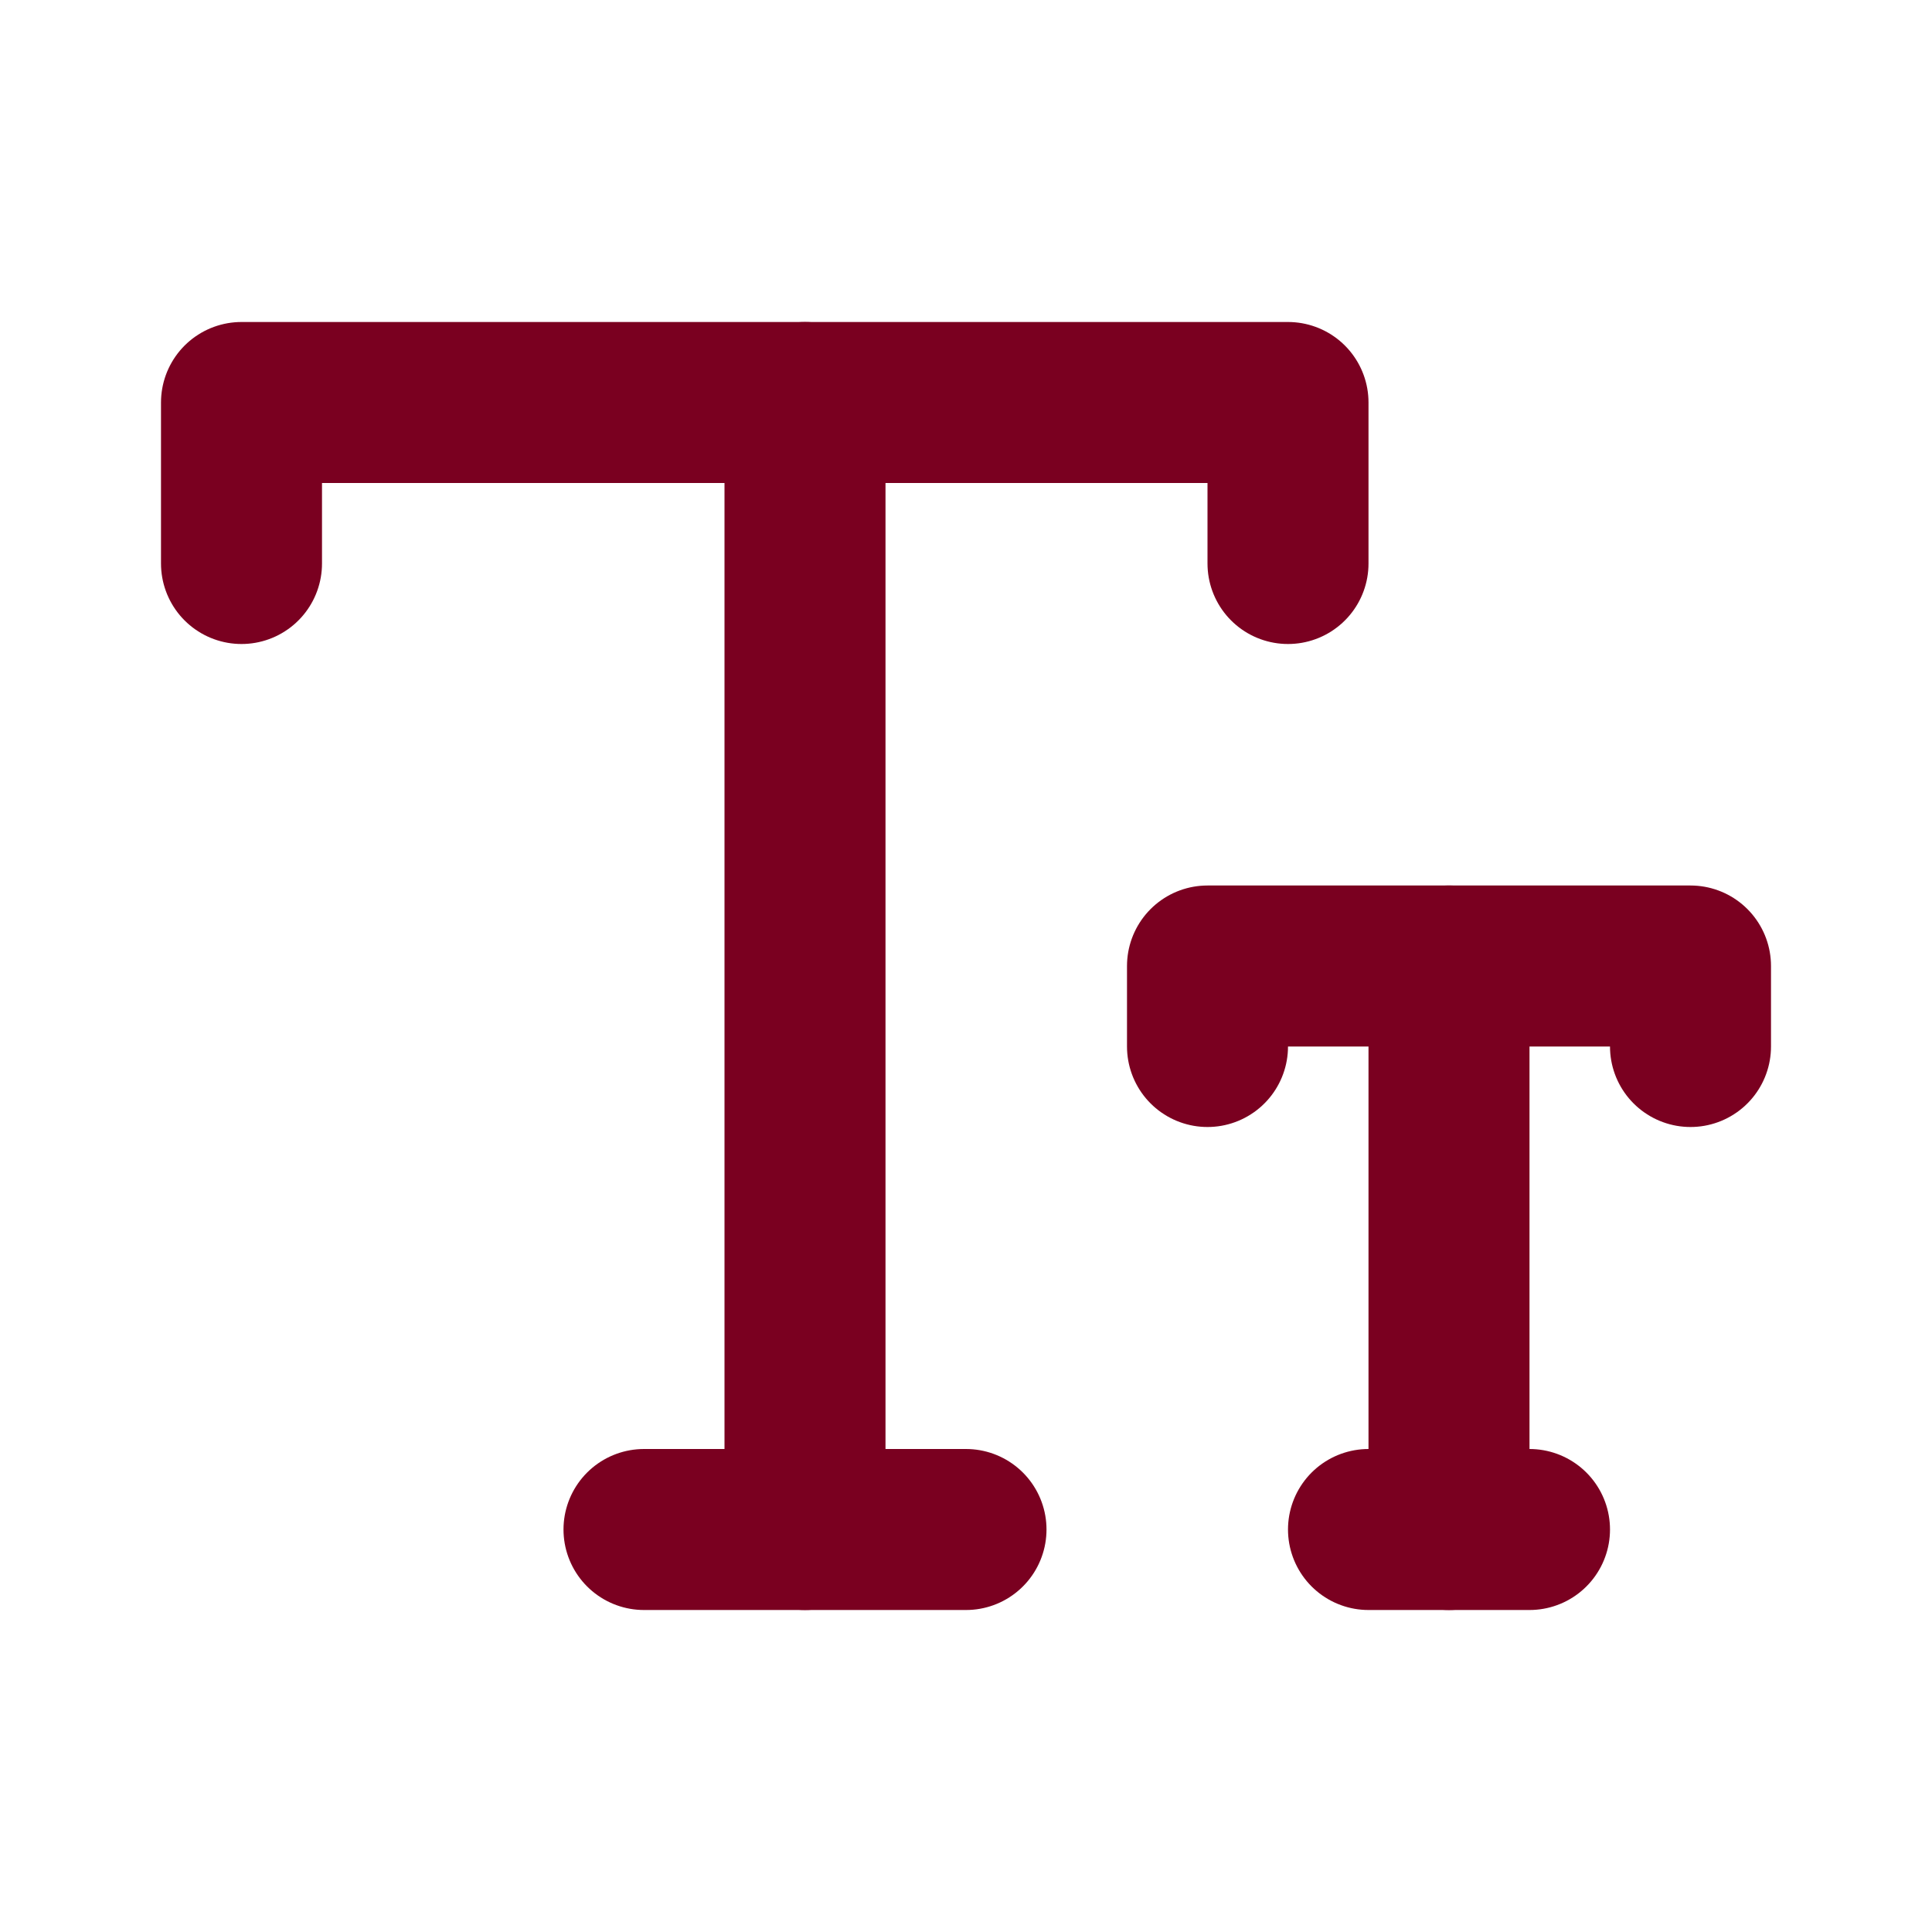
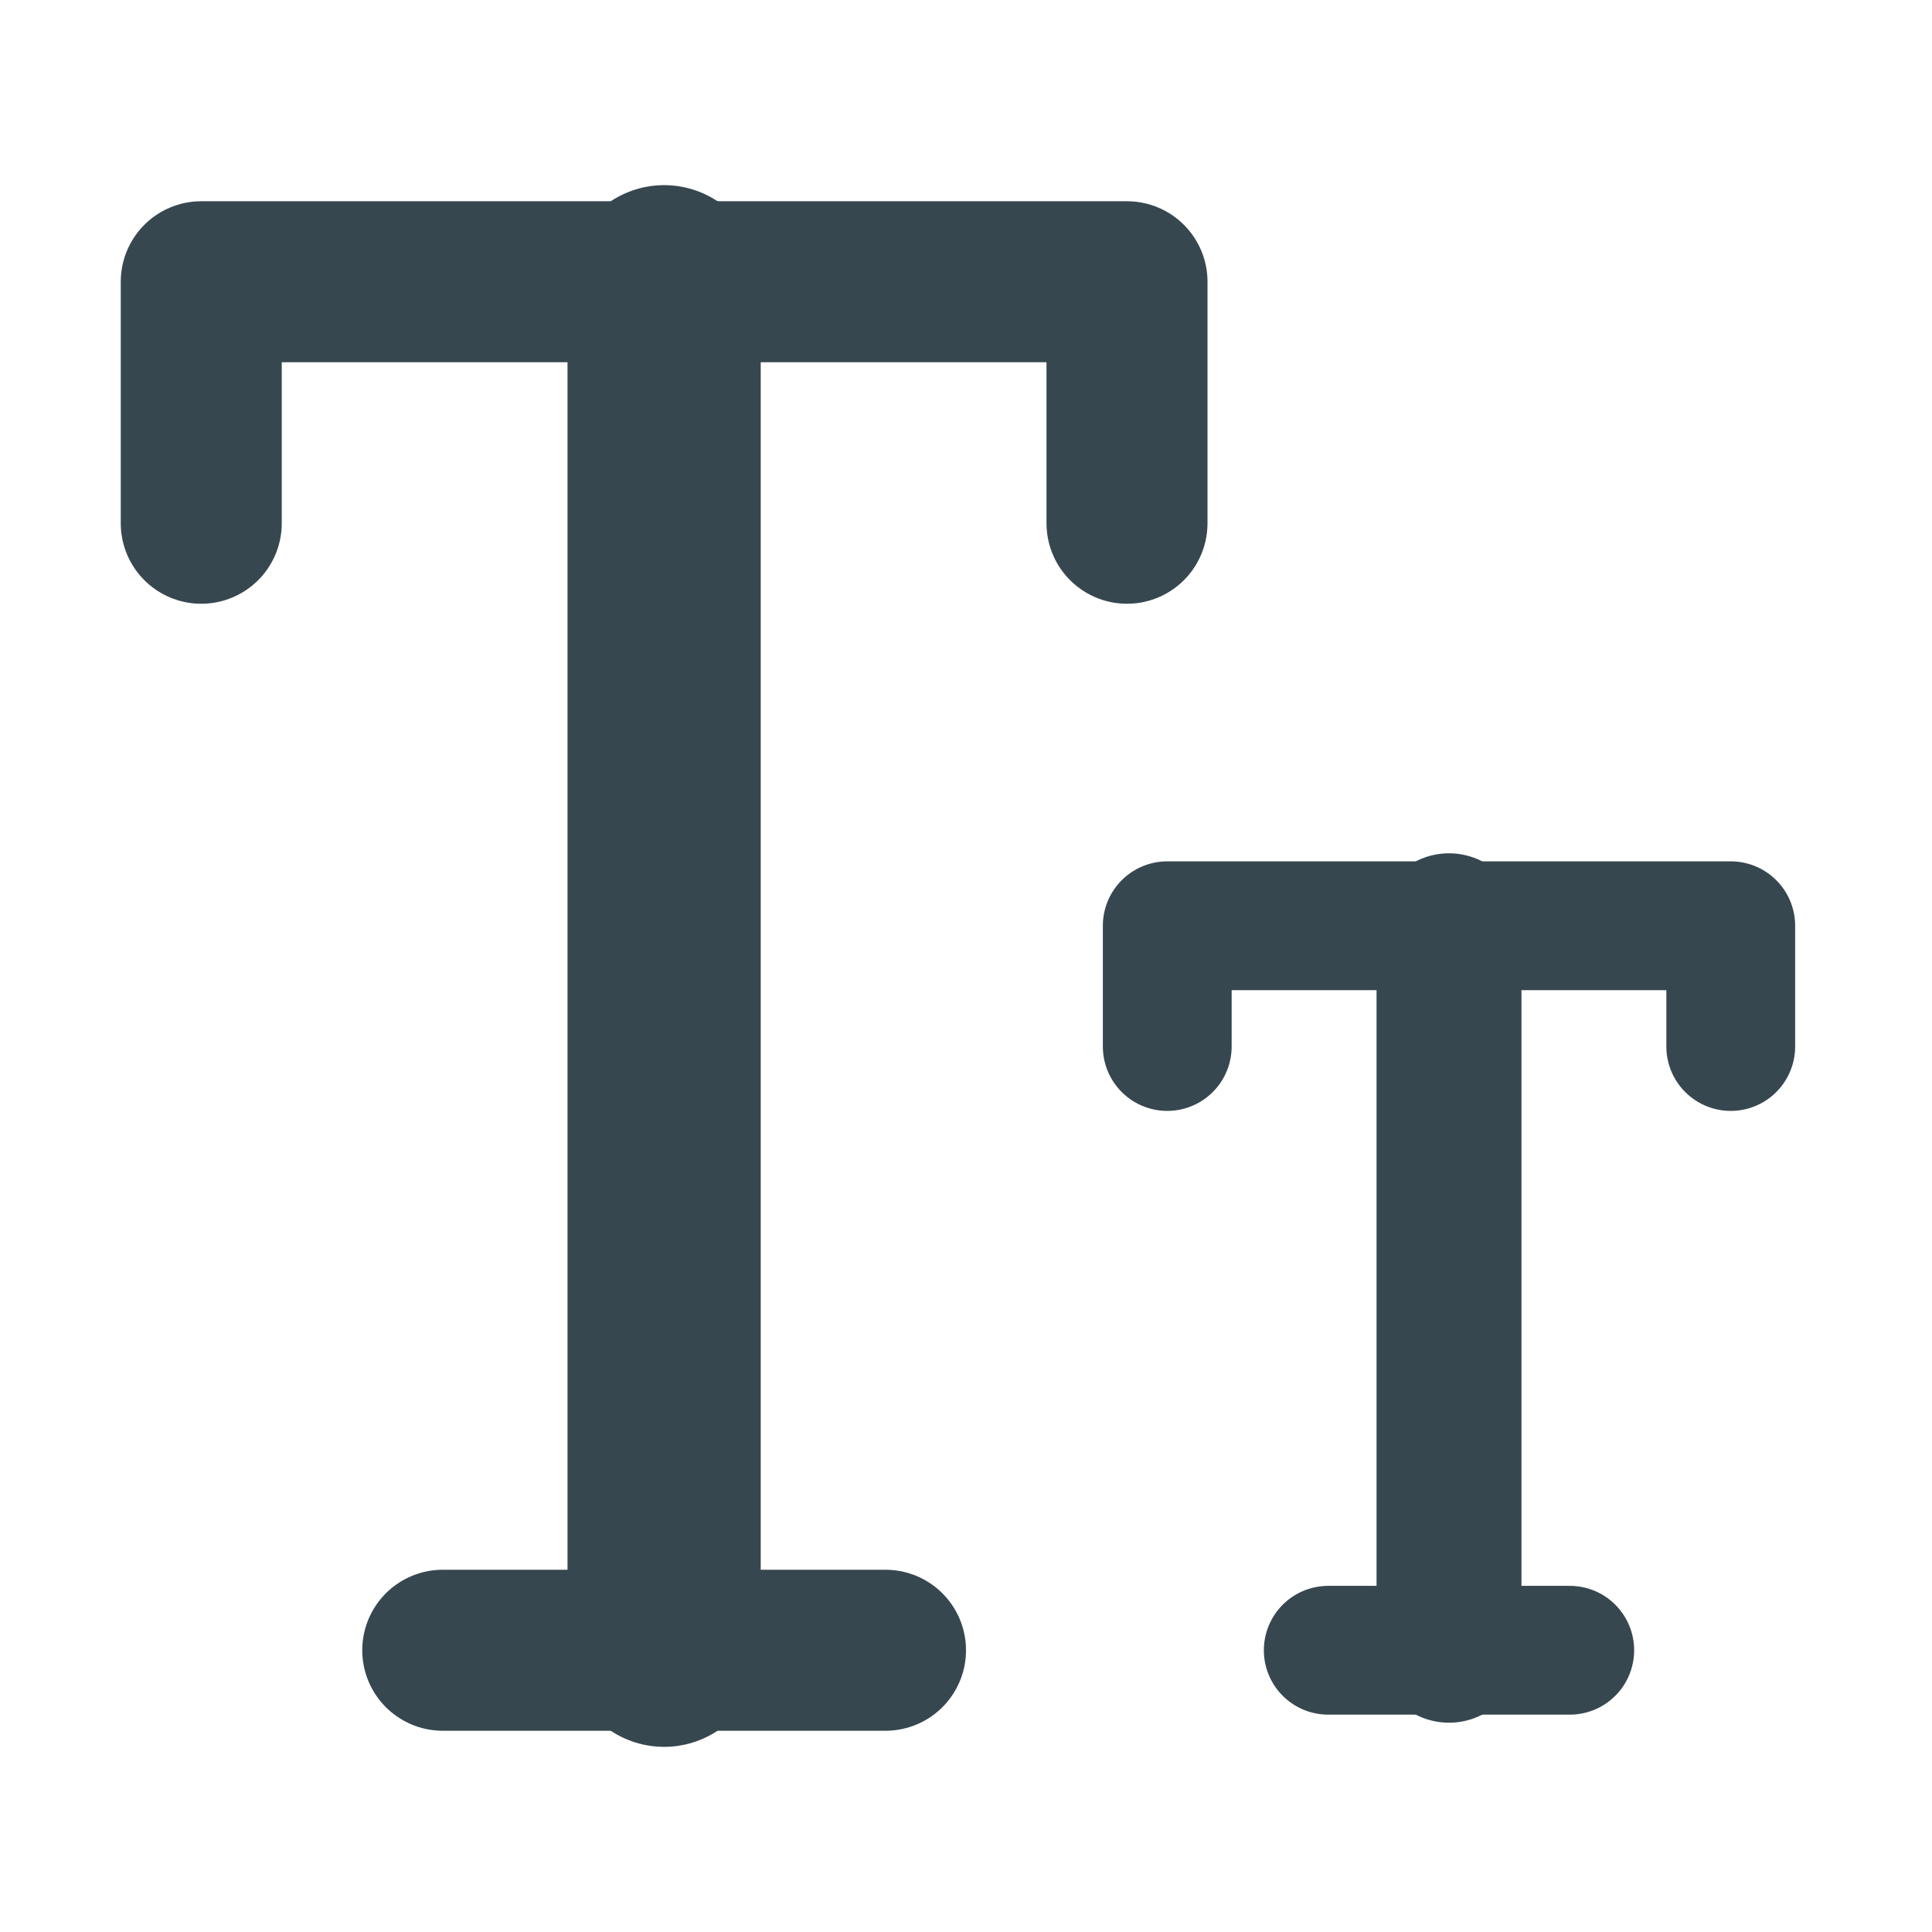
- <svg xmlns="http://www.w3.org/2000/svg" width="24" height="24" viewBox="0 0 24 24" fill="none" stroke="#7A0020" stroke-width="2" stroke-linecap="round" stroke-linejoin="round" class="icon icon-tabler icons-tabler-outline icon-tabler-text-size">
-   <path stroke="none" d="M0 0h24v24H0z" fill="none" />
-   <path d="M3 7v-2h13v2" />
-   <path d="M10 5v14" />
-   <path d="M12 19h-4" />
-   <path d="M15 13v-1h6v1" />
-   <path d="M18 12v7" />
-   <path d="M17 19h2" />
+ <svg xmlns="http://www.w3.org/2000/svg" width="24" height="24" viewBox="0 0 24 24">
+   <path d="M 2.5 6.5 L 2.5 3.5 L 14 3.5 L 14 6.5" fill="none" stroke="#37474F" stroke-width="2" stroke-linecap="round" stroke-linejoin="round" />
+   <polyline points="8.25,3.5 8.25,20.5" fill="none" stroke="#37474F" stroke-width="2.4" stroke-linecap="round" stroke-linejoin="round" />
+   <polyline points="5.5,20.5 11,20.5" fill="none" stroke="#37474F" stroke-width="2" stroke-linecap="round" stroke-linejoin="round" />
+   <path d="M 14.5 13 L 14.5 11.5 L 21.5 11.5 L 21.5 13" fill="none" stroke="#37474F" stroke-width="1.6" stroke-linecap="round" stroke-linejoin="round" />
+   <polyline points="18,11.5 18,20.5" fill="none" stroke="#37474F" stroke-width="1.8" stroke-linecap="round" stroke-linejoin="round" />
+   <polyline points="16.5,20.5 19.5,20.5" fill="none" stroke="#37474F" stroke-width="1.6" stroke-linecap="round" stroke-linejoin="round" />
</svg>
